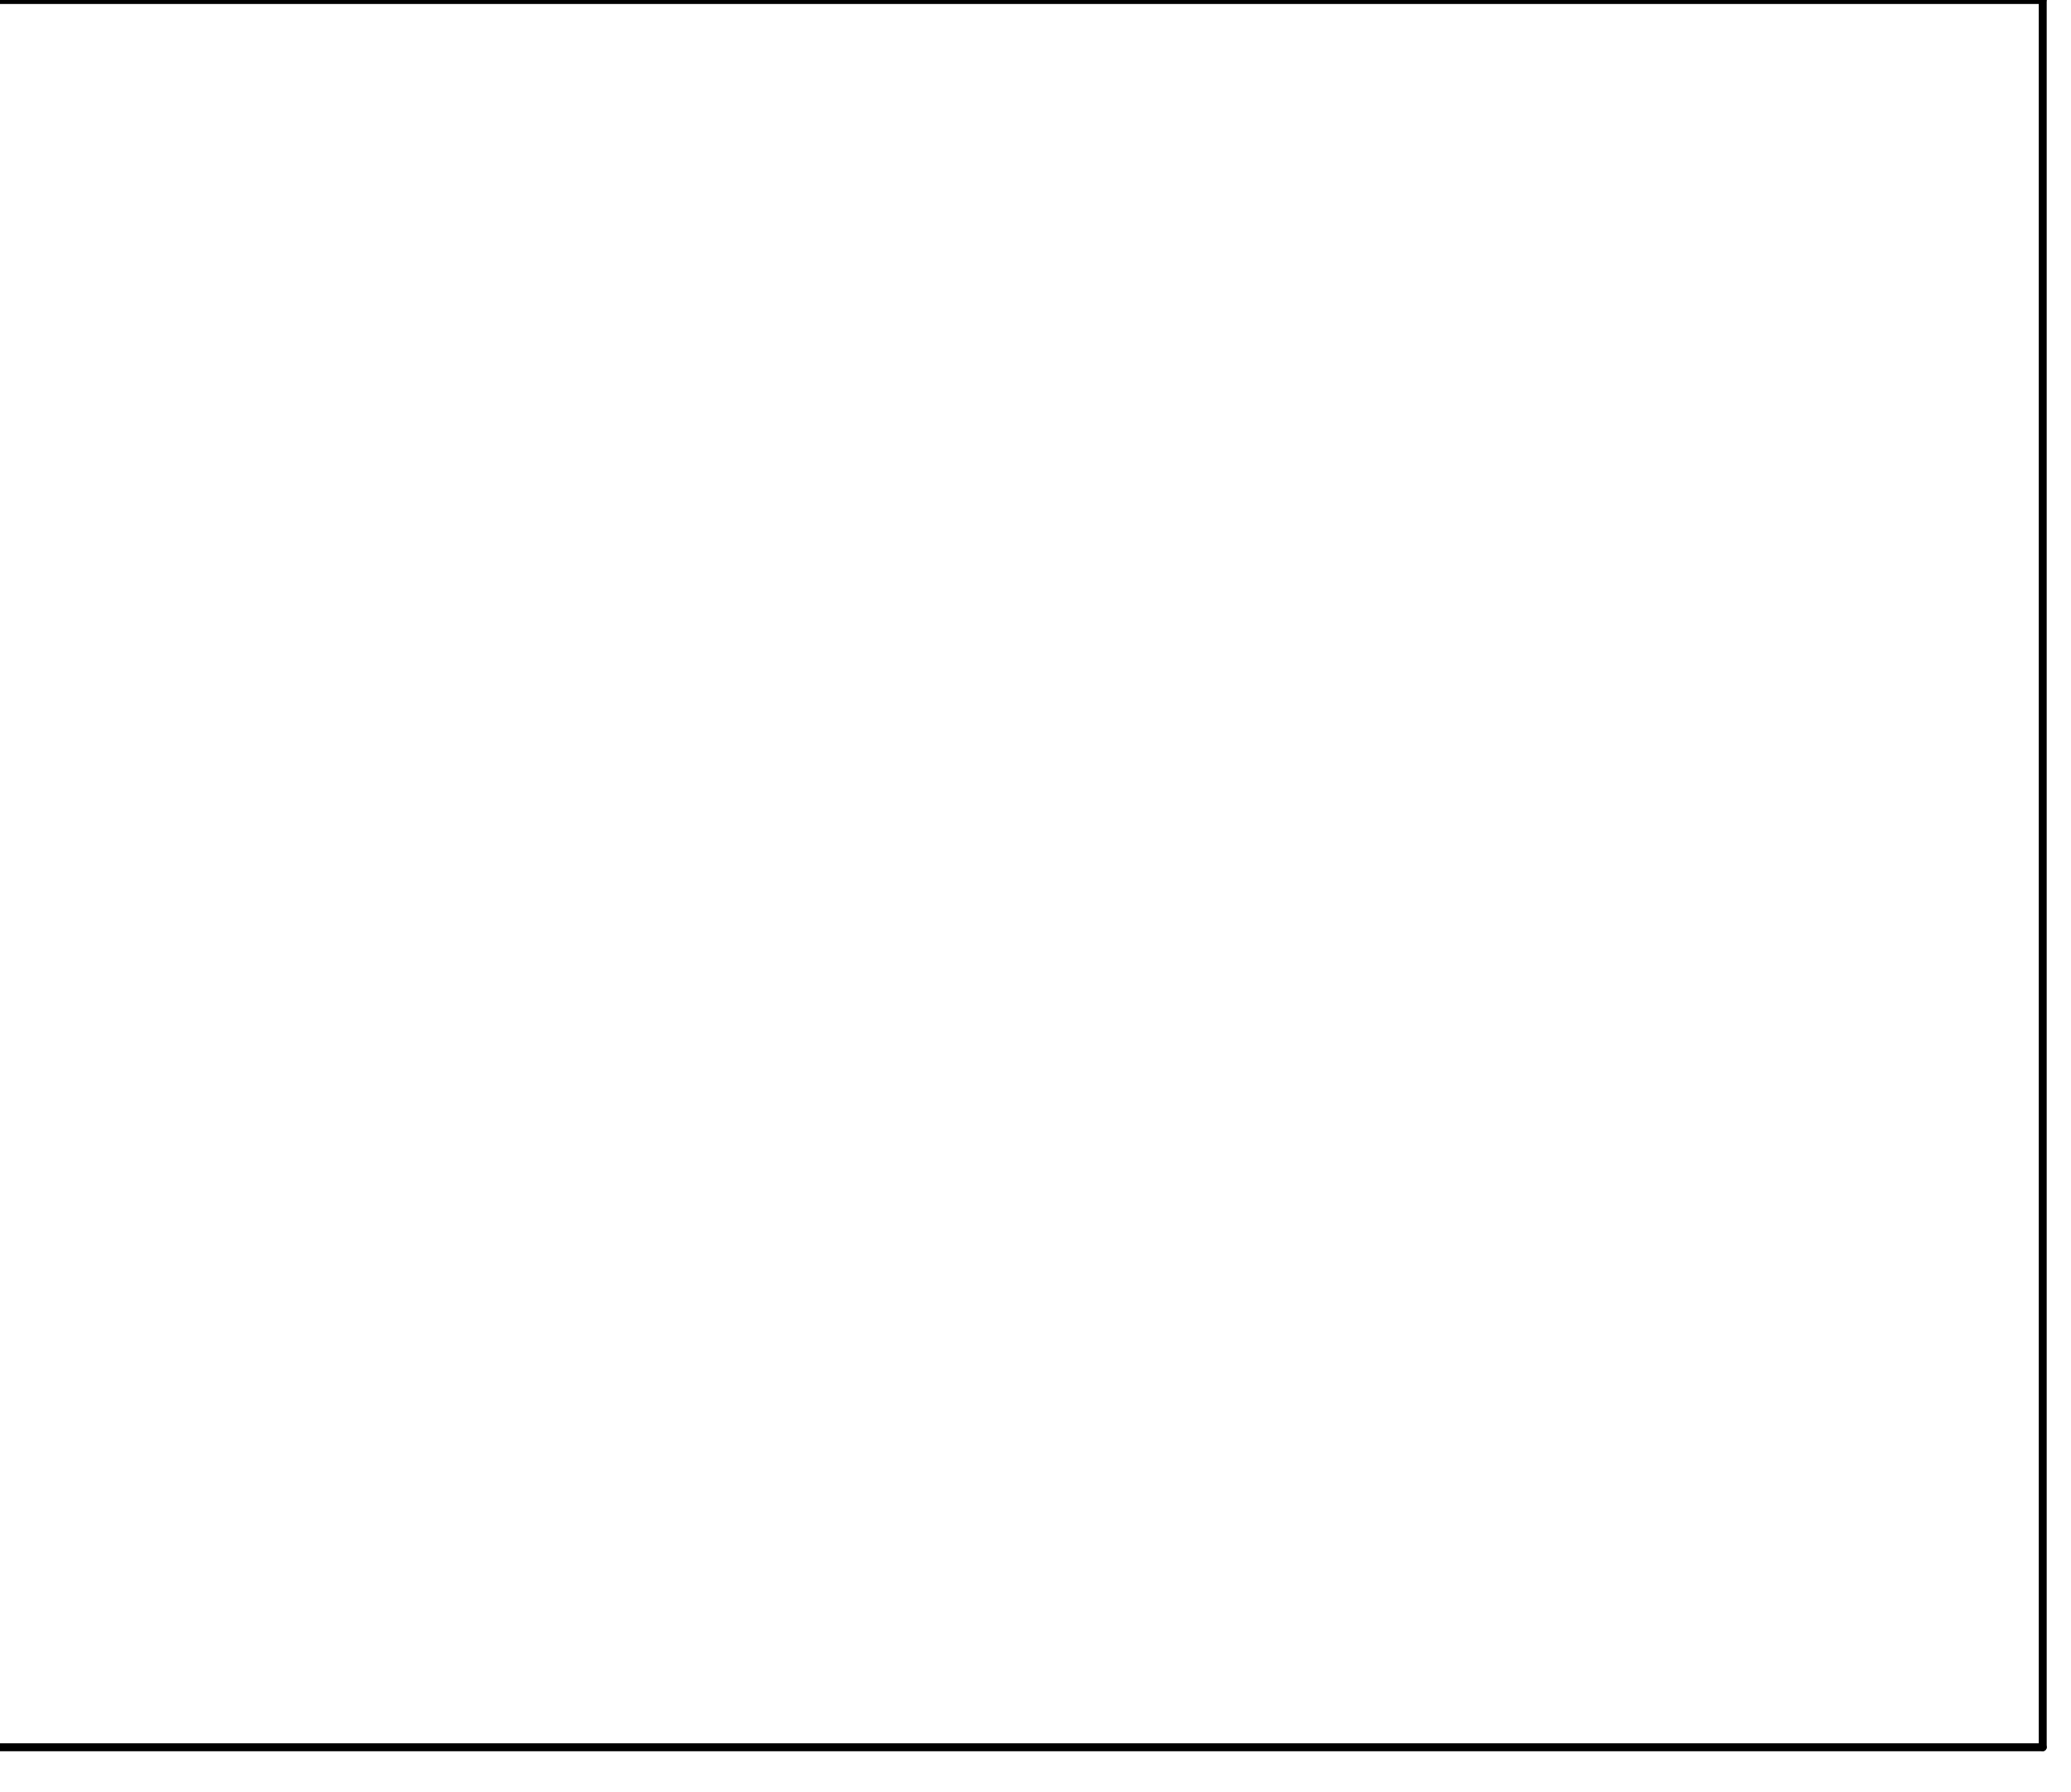
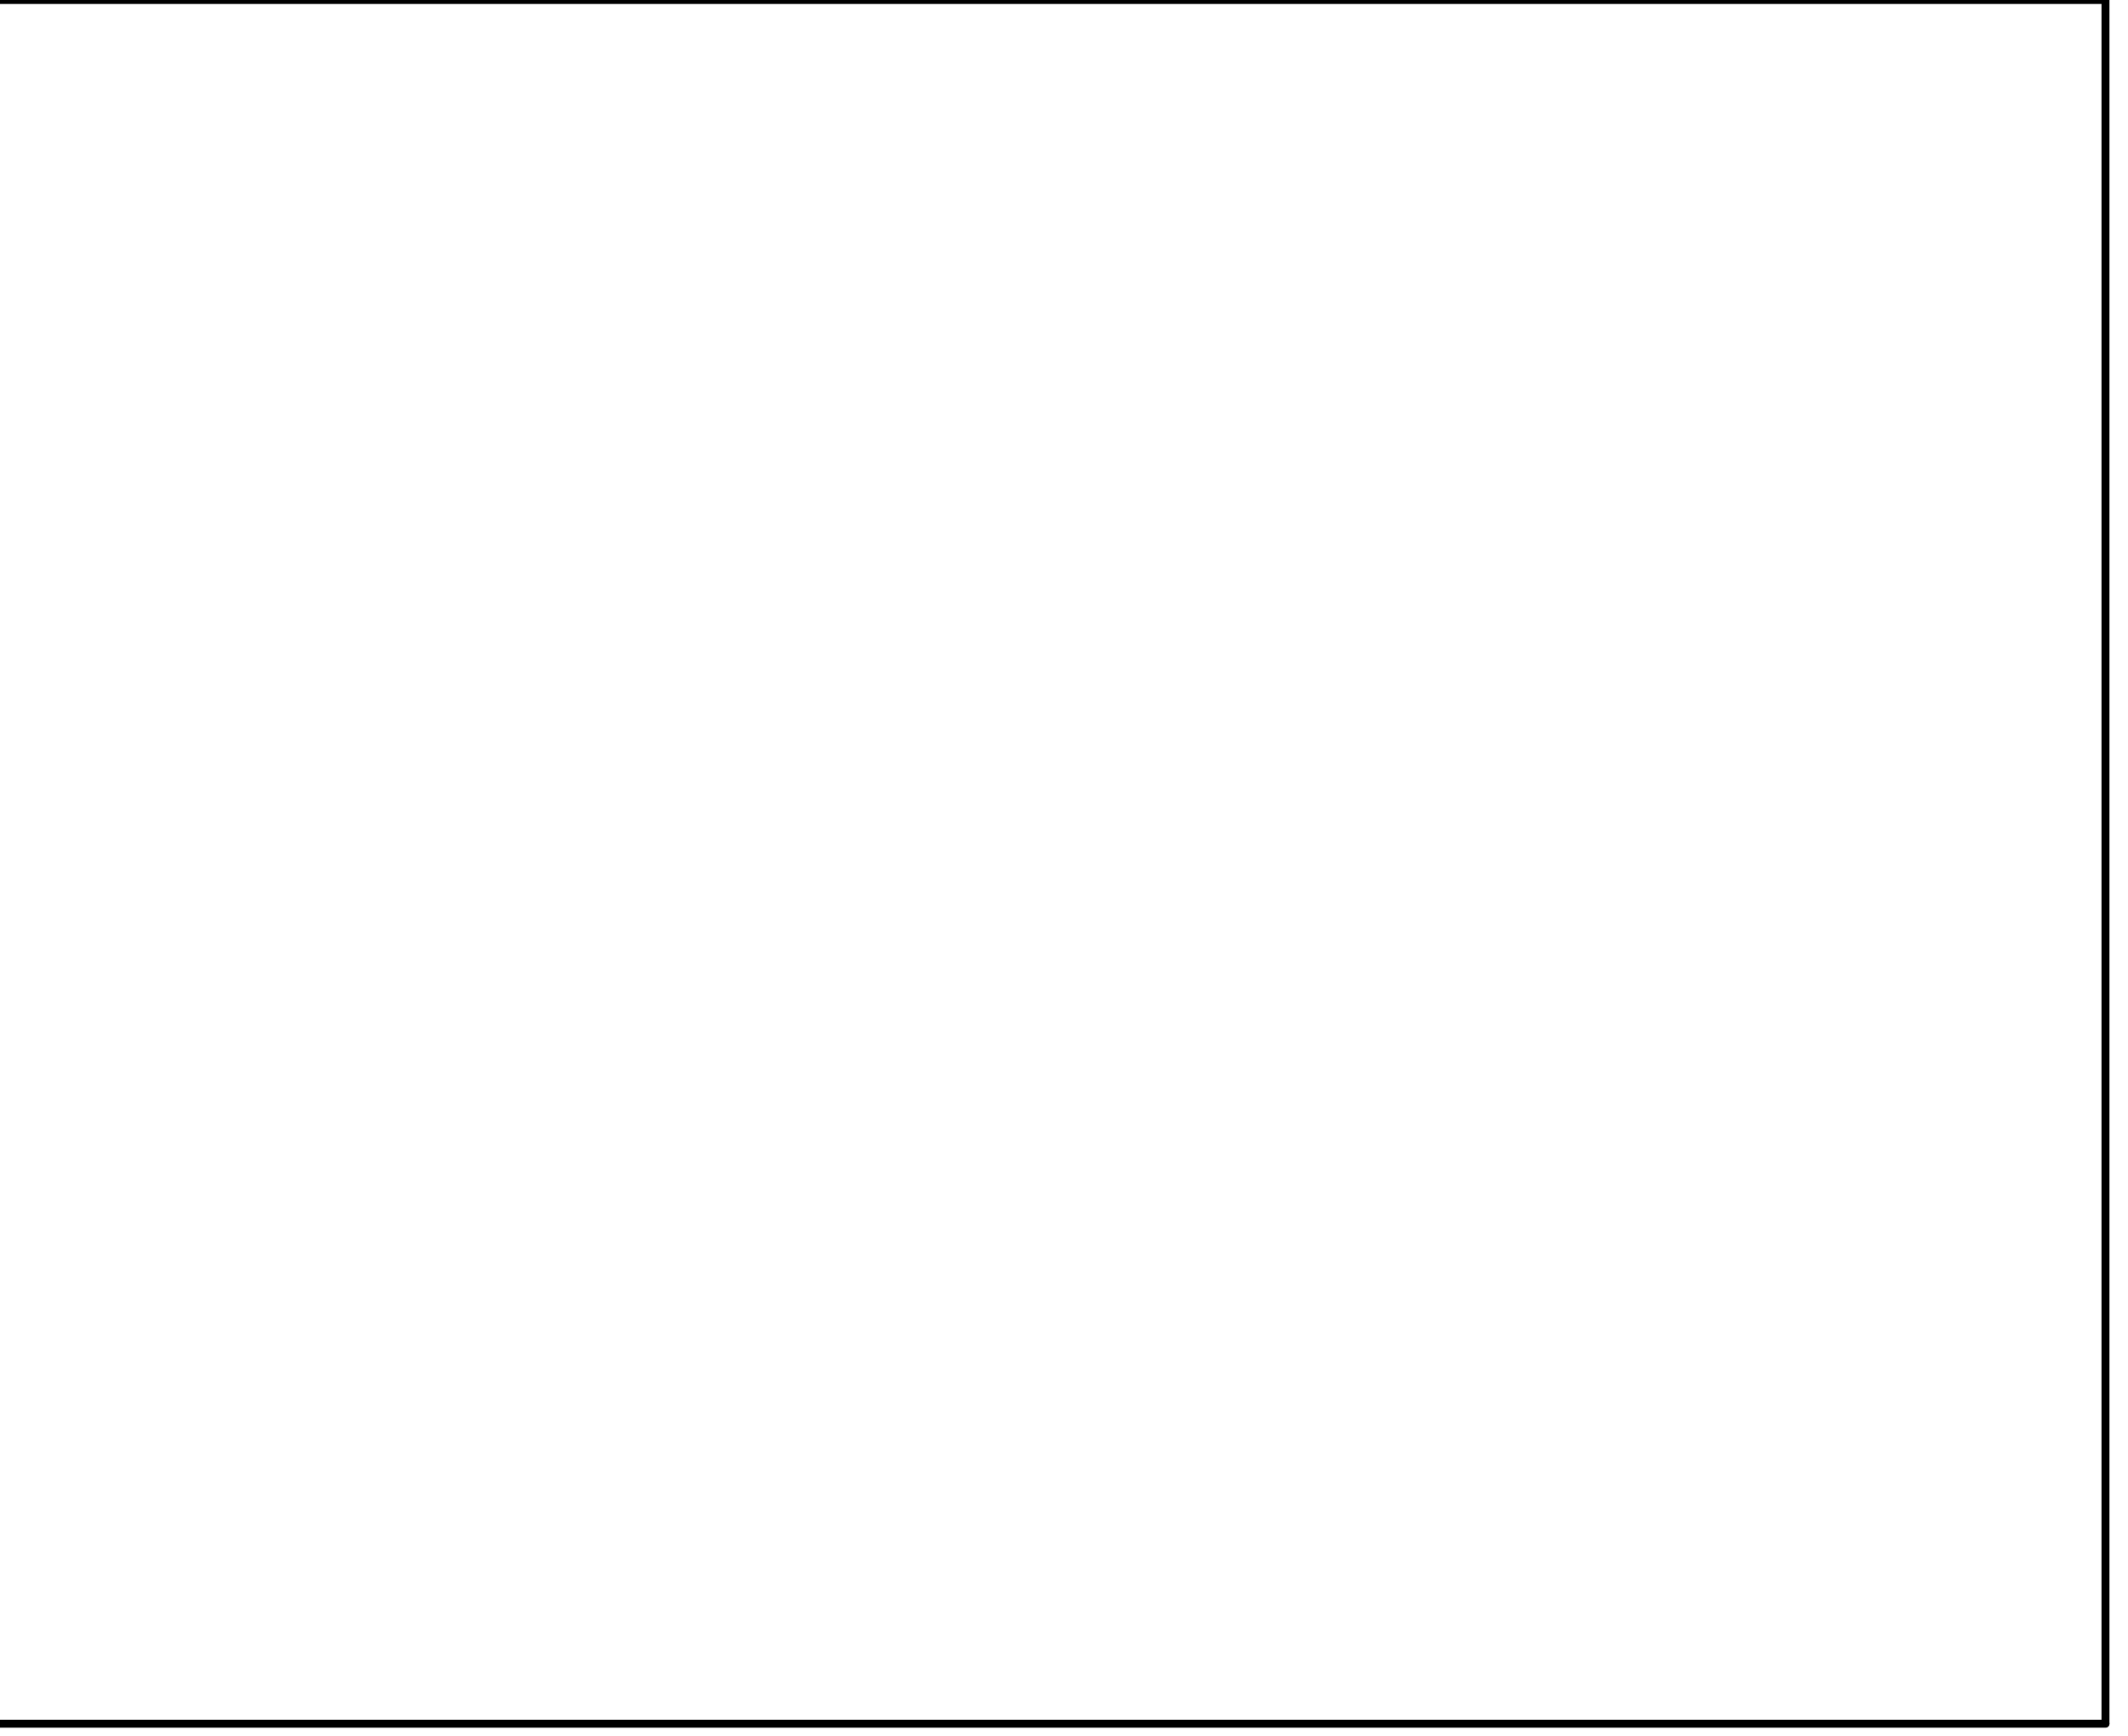
- <svg xmlns="http://www.w3.org/2000/svg" width="37" height="32" text-rendering="auto" shape-rendering="auto">
+ <svg xmlns="http://www.w3.org/2000/svg" width="38" height="31" text-rendering="auto" shape-rendering="auto">
  <defs />
-   <line x1="0" y1="0" x2="12909" y2="0" style="stroke-width: 50.0;stroke: rgb(0,0,0);stroke-opacity: 1.0;stroke-linecap: round;stroke-linejoin: round;" transform="matrix(0.002835,0,0,0.002835,-0.104882,0)" />
-   <line x1="12910" y1="0" x2="12910" y2="11009" style="stroke-width: 50.0;stroke: rgb(0,0,0);stroke-opacity: 1.0;stroke-linecap: round;stroke-linejoin: round;" transform="matrix(0.002835,0,0,0.002835,-0.104882,0)" />
-   <line x1="12910" y1="11010" x2="1" y2="11010" style="stroke-width: 50.0;stroke: rgb(0,0,0);stroke-opacity: 1.0;stroke-linecap: round;stroke-linejoin: round;" transform="matrix(0.002835,0,0,0.002835,-0.104882,0)" />
-   <line x1="0" y1="11010" x2="0" y2="1" style="stroke-width: 50.0;stroke: rgb(0,0,0);stroke-opacity: 1.0;stroke-linecap: round;stroke-linejoin: round;" transform="matrix(0.002835,0,0,0.002835,-0.104882,0)" />
+   <line x1="0" y1="0" x2="13299" y2="0" style="stroke-width: 50.0;stroke: rgb(0,0,0);stroke-opacity: 1.0;stroke-linecap: round;stroke-linejoin: round;" transform="matrix(0.002835,0,0,0.002835,-0.107717,0)" />
+   <line x1="13300" y1="0" x2="13300" y2="10859" style="stroke-width: 50.0;stroke: rgb(0,0,0);stroke-opacity: 1.0;stroke-linecap: round;stroke-linejoin: round;" transform="matrix(0.002835,0,0,0.002835,-0.107717,0)" />
+   <line x1="13300" y1="10860" x2="1" y2="10860" style="stroke-width: 50.0;stroke: rgb(0,0,0);stroke-opacity: 1.0;stroke-linecap: round;stroke-linejoin: round;" transform="matrix(0.002835,0,0,0.002835,-0.107717,0)" />
+   <line x1="0" y1="10860" x2="0" y2="1" style="stroke-width: 50.0;stroke: rgb(0,0,0);stroke-opacity: 1.0;stroke-linecap: round;stroke-linejoin: round;" transform="matrix(0.002835,0,0,0.002835,-0.107717,0)" />
</svg>
